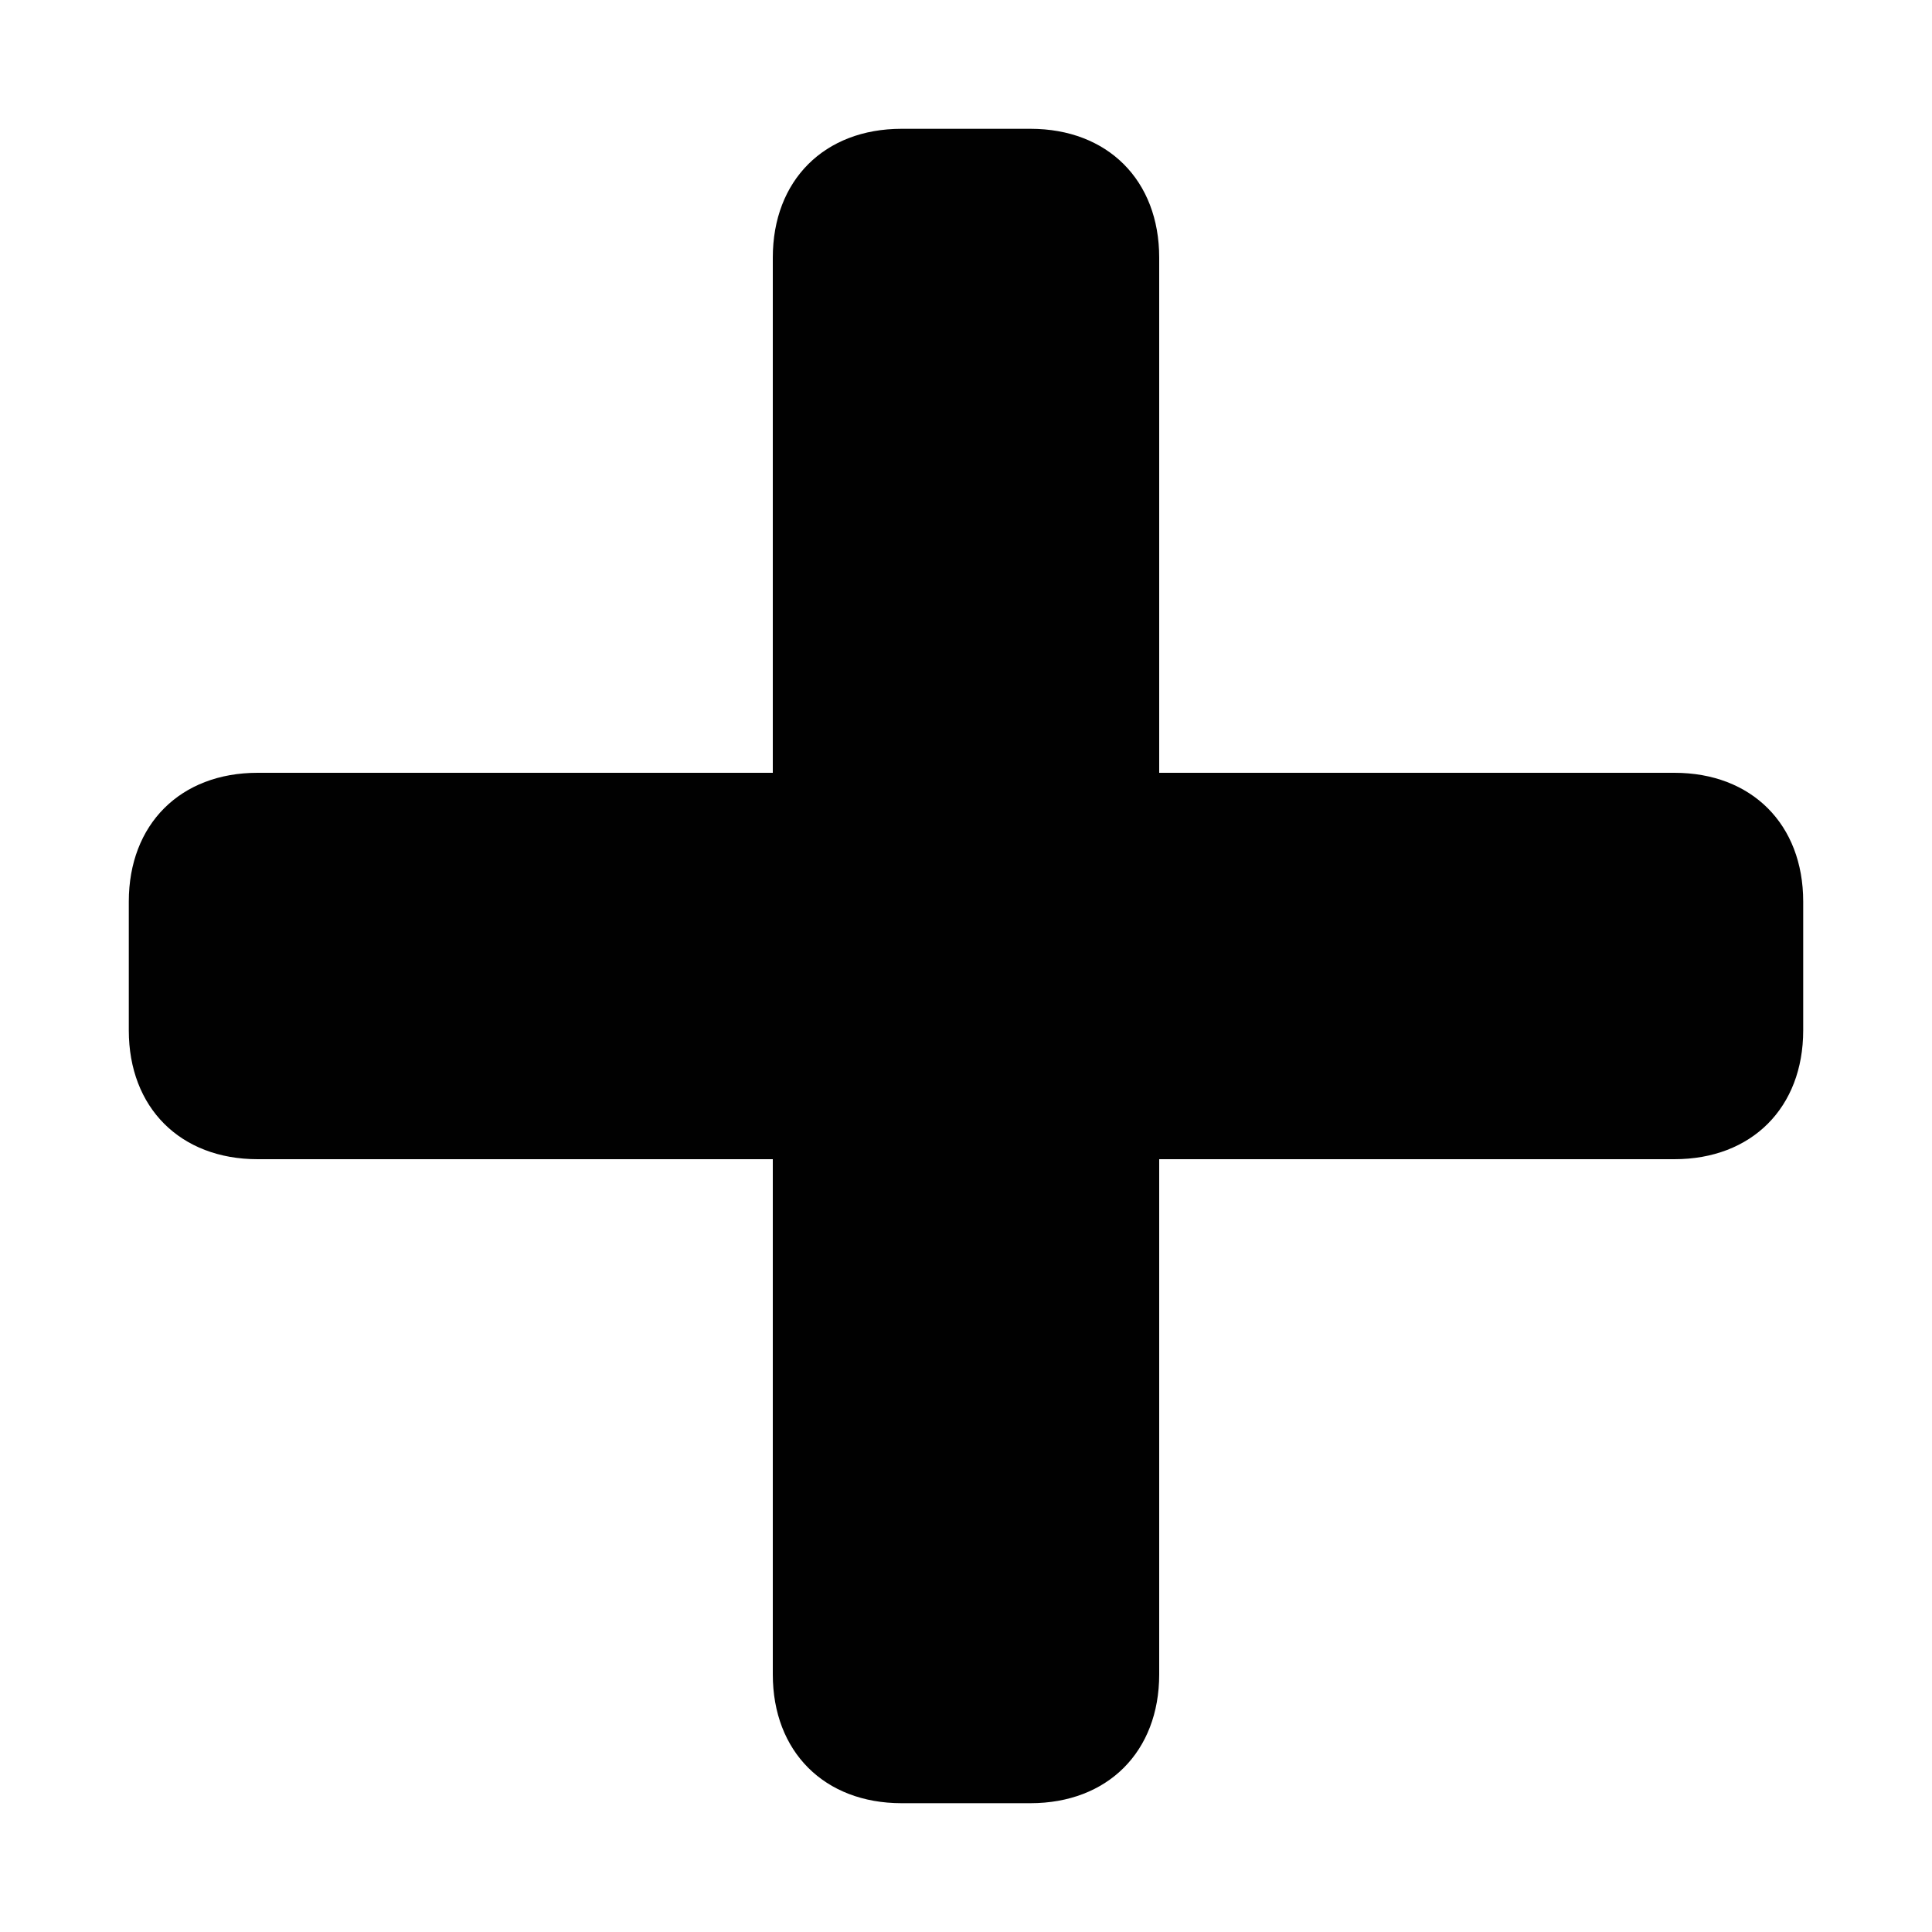
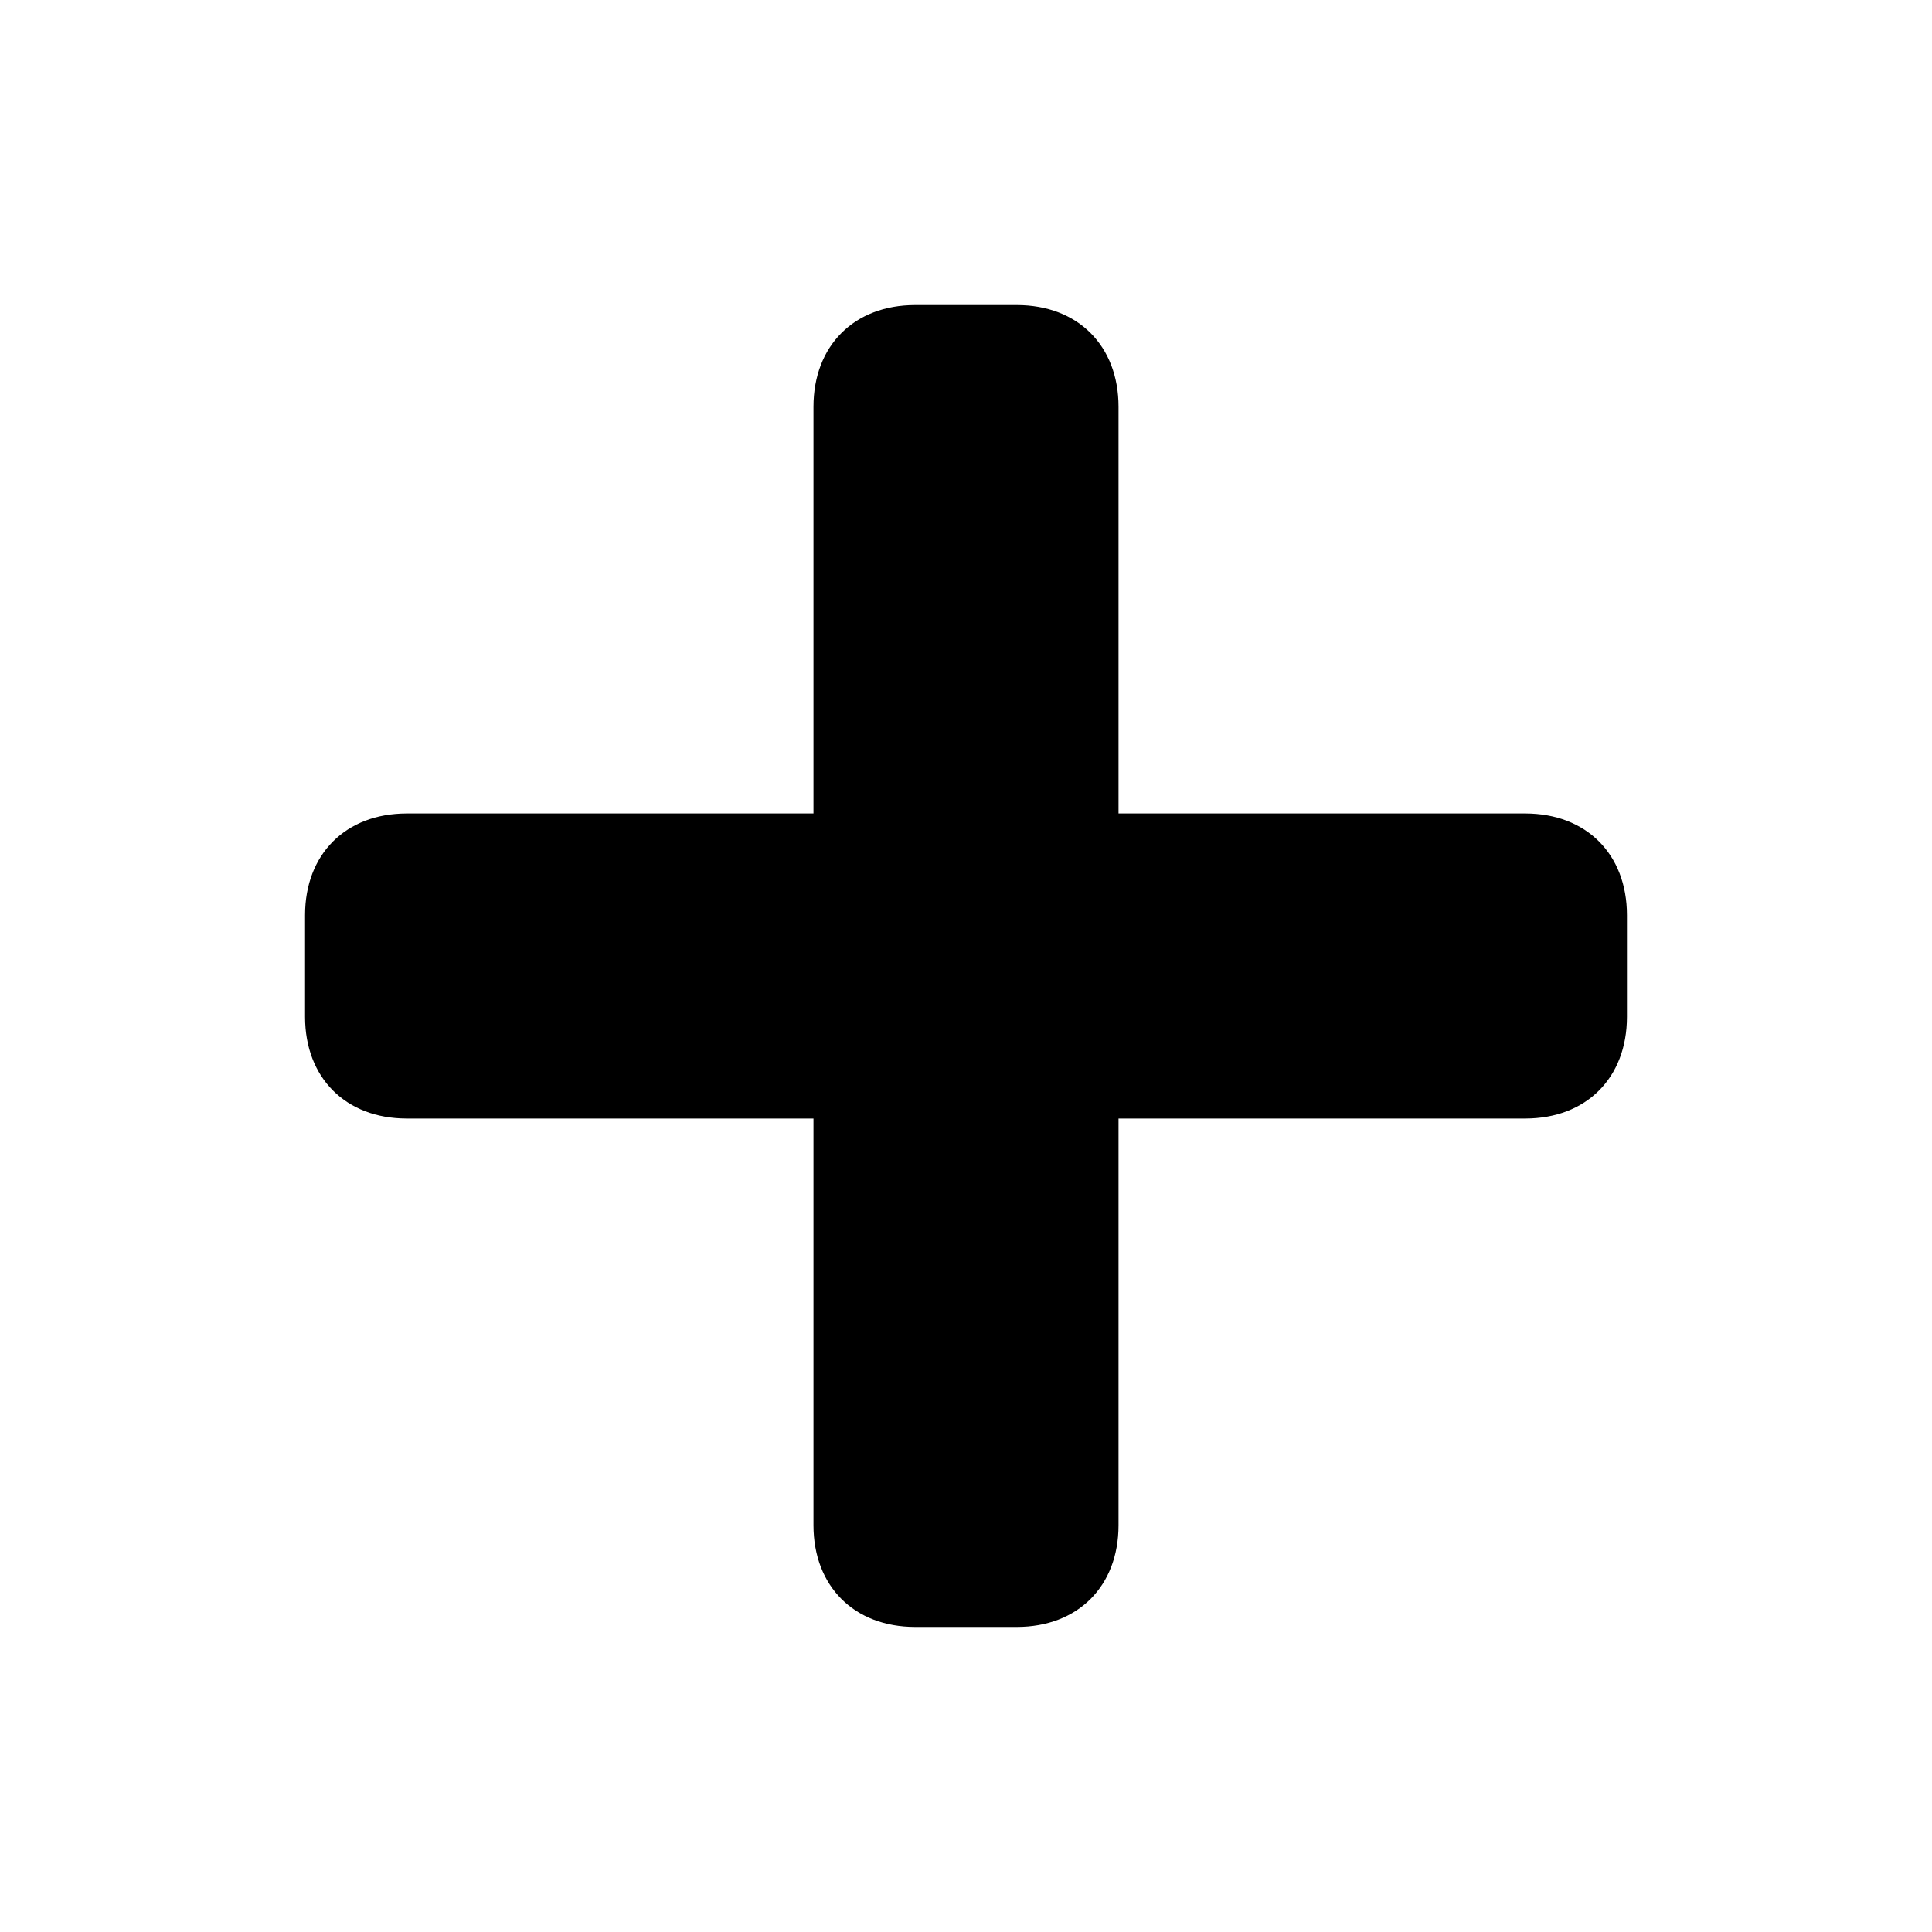
- <svg xmlns="http://www.w3.org/2000/svg" version="1.1" id="svg4619" x="0px" y="0px" width="15px" height="15px" viewBox="0 0 15 15" style="enable-background:new 0 0 15 15;" xml:space="preserve">
-   <path id="rect4194" style="fill:#010101;" d="M7,1C6.4,1,6,1.4,6,2v4H2C1.4,6,1,6.4,1,7v1  c0,0.6,0.4,1,1,1h4v4c0,0.6,0.4,1,1,1h1c0.6,0,1-0.4,1-1V9h4c0.6,0,1-0.4,1-1V7c0-0.6-0.4-1-1-1H9V2c0-0.6-0.4-1-1-1H7z" />
+ <svg xmlns="http://www.w3.org/2000/svg" viewBox="0 0 19 19" height="19" width="19">
+   <rect fill="none" x="0" y="0" width="19" height="19" />
+   <rect x="0" y="0" width="19" height="19" rx="4" ry="4" fill="rgba(255,255,255,0.8)" />
+   <path fill="#000" transform="translate(2 2)" d="M7,1C6.4,1,6,1.4,6,2v4H2C1.4,6,1,6.4,1,7v1  c0,0.6,0.4,1,1,1h4v4c0,0.6,0.4,1,1,1h1c0.6,0,1-0.4,1-1V9h4c0.6,0,1-0.4,1-1V7c0-0.6-0.4-1-1-1H9V2c0-0.6-0.4-1-1-1H7z" />
</svg>
